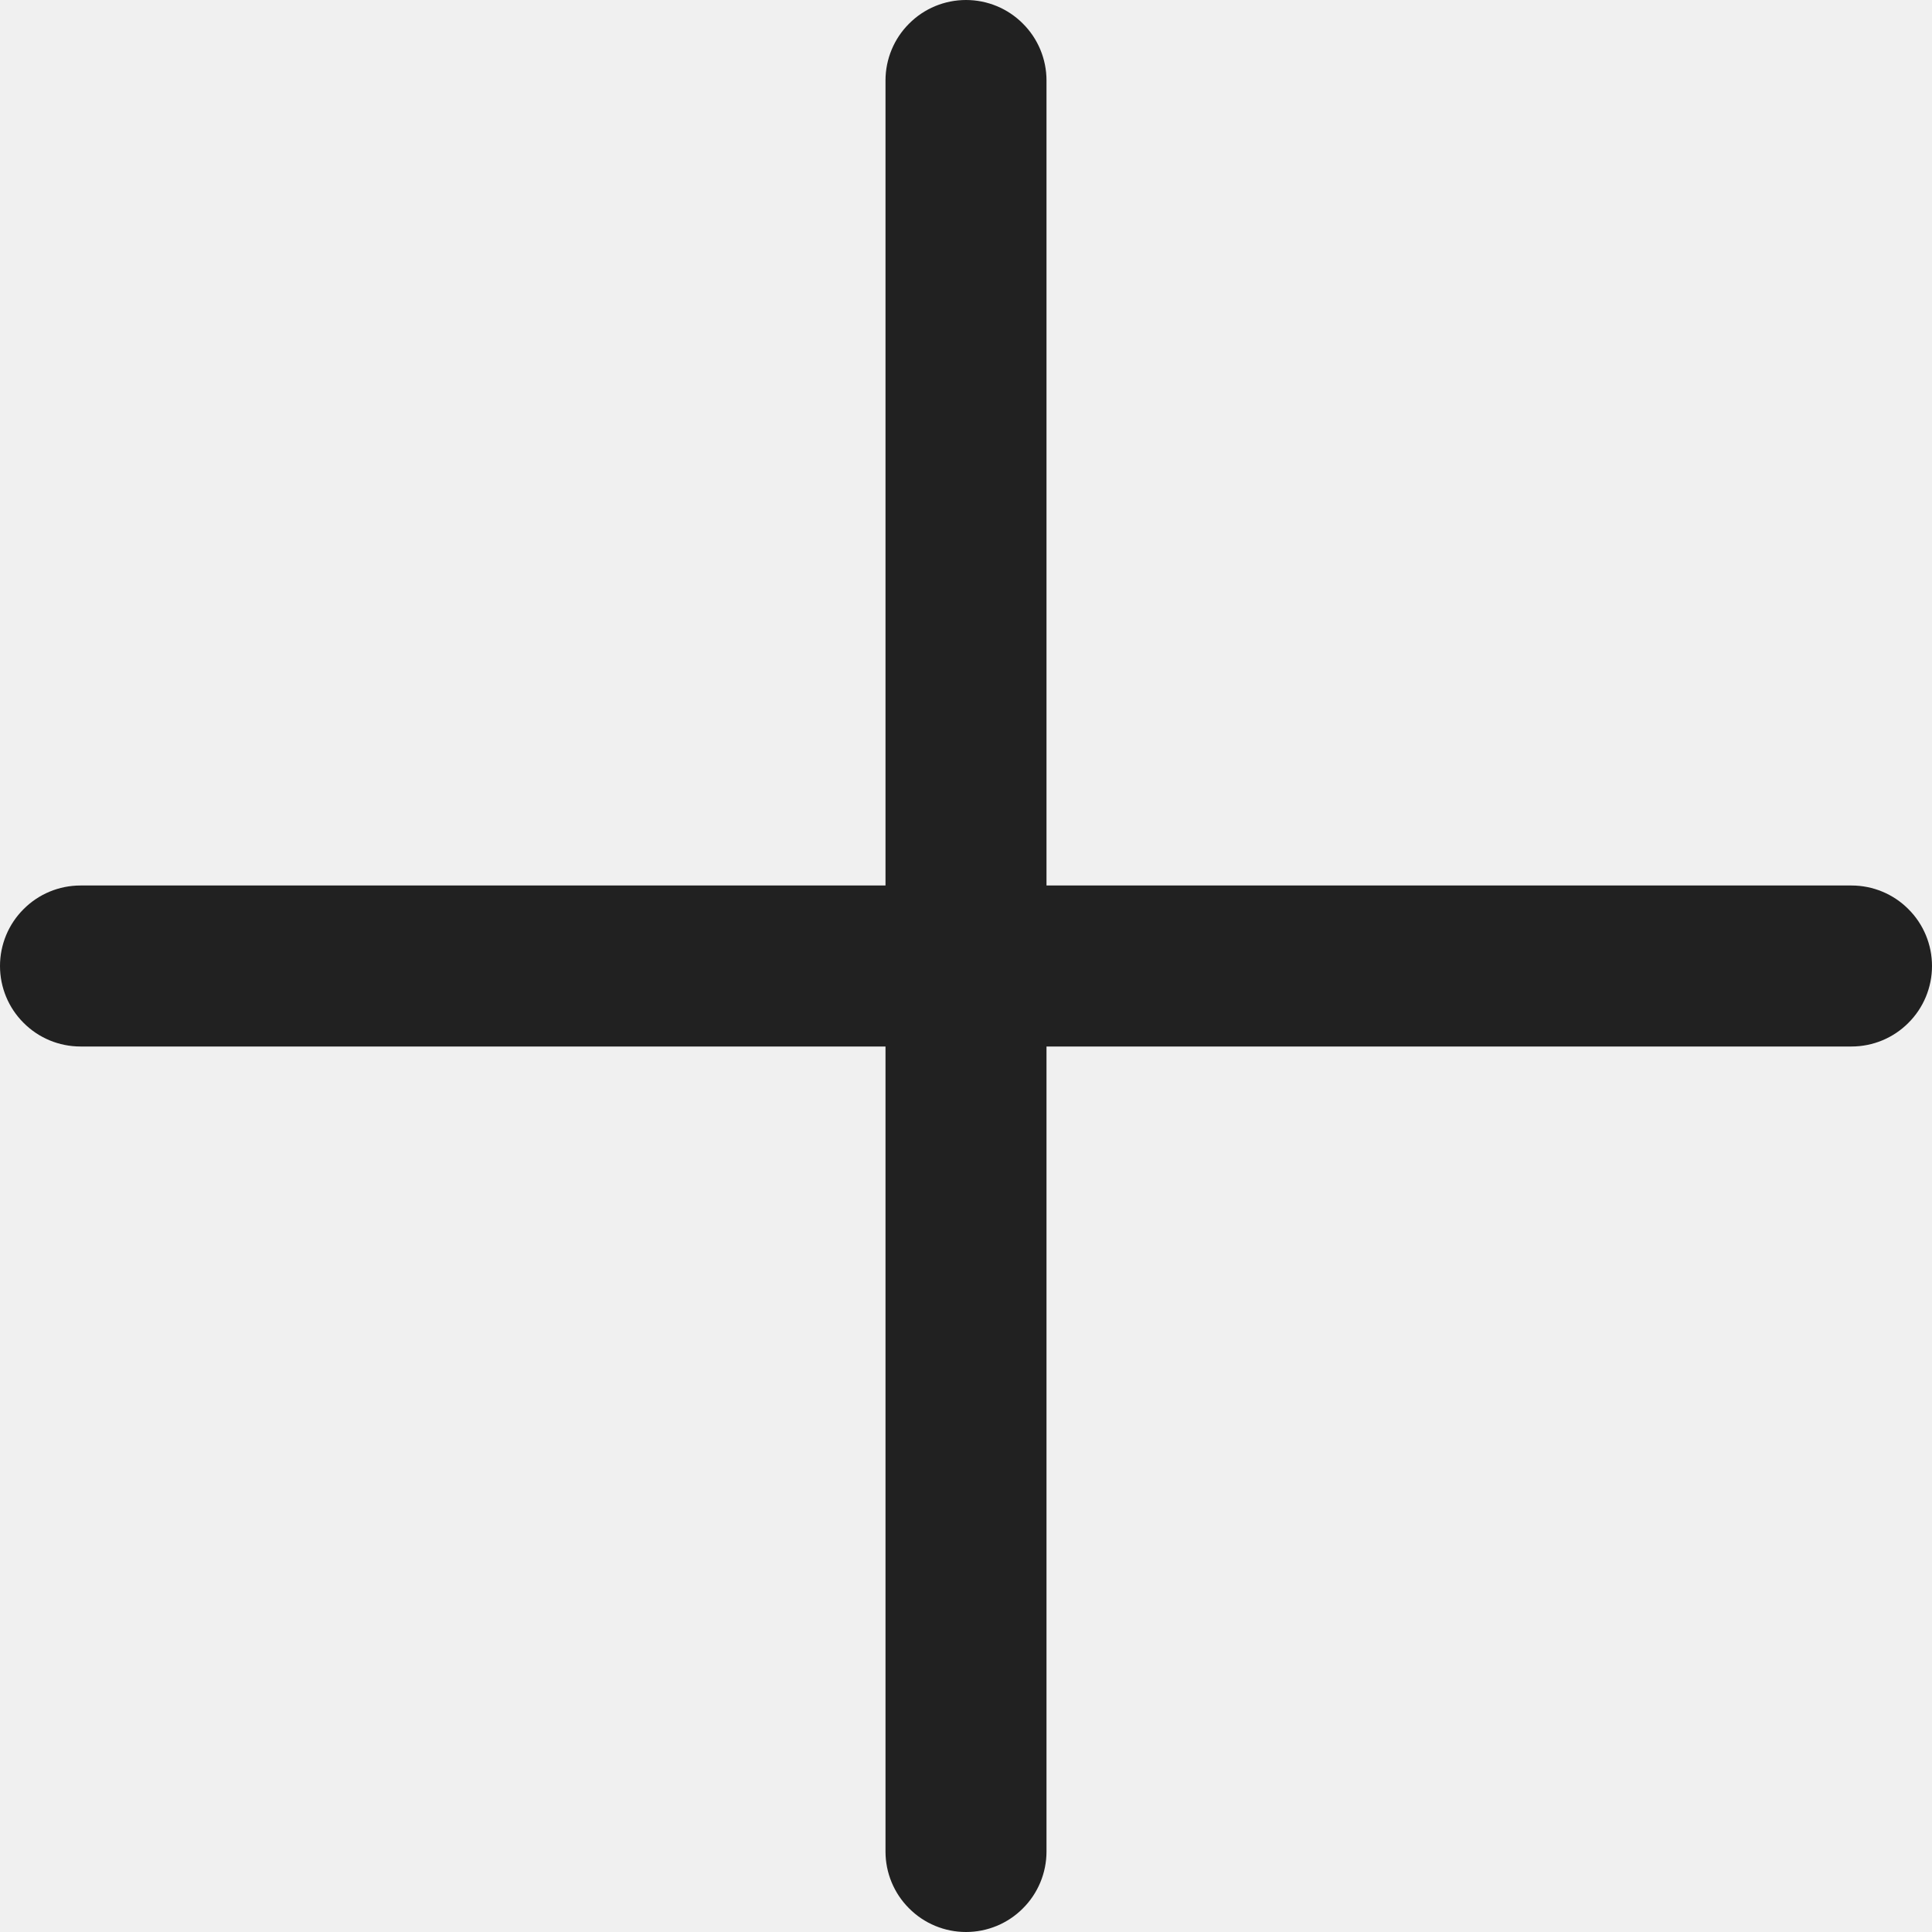
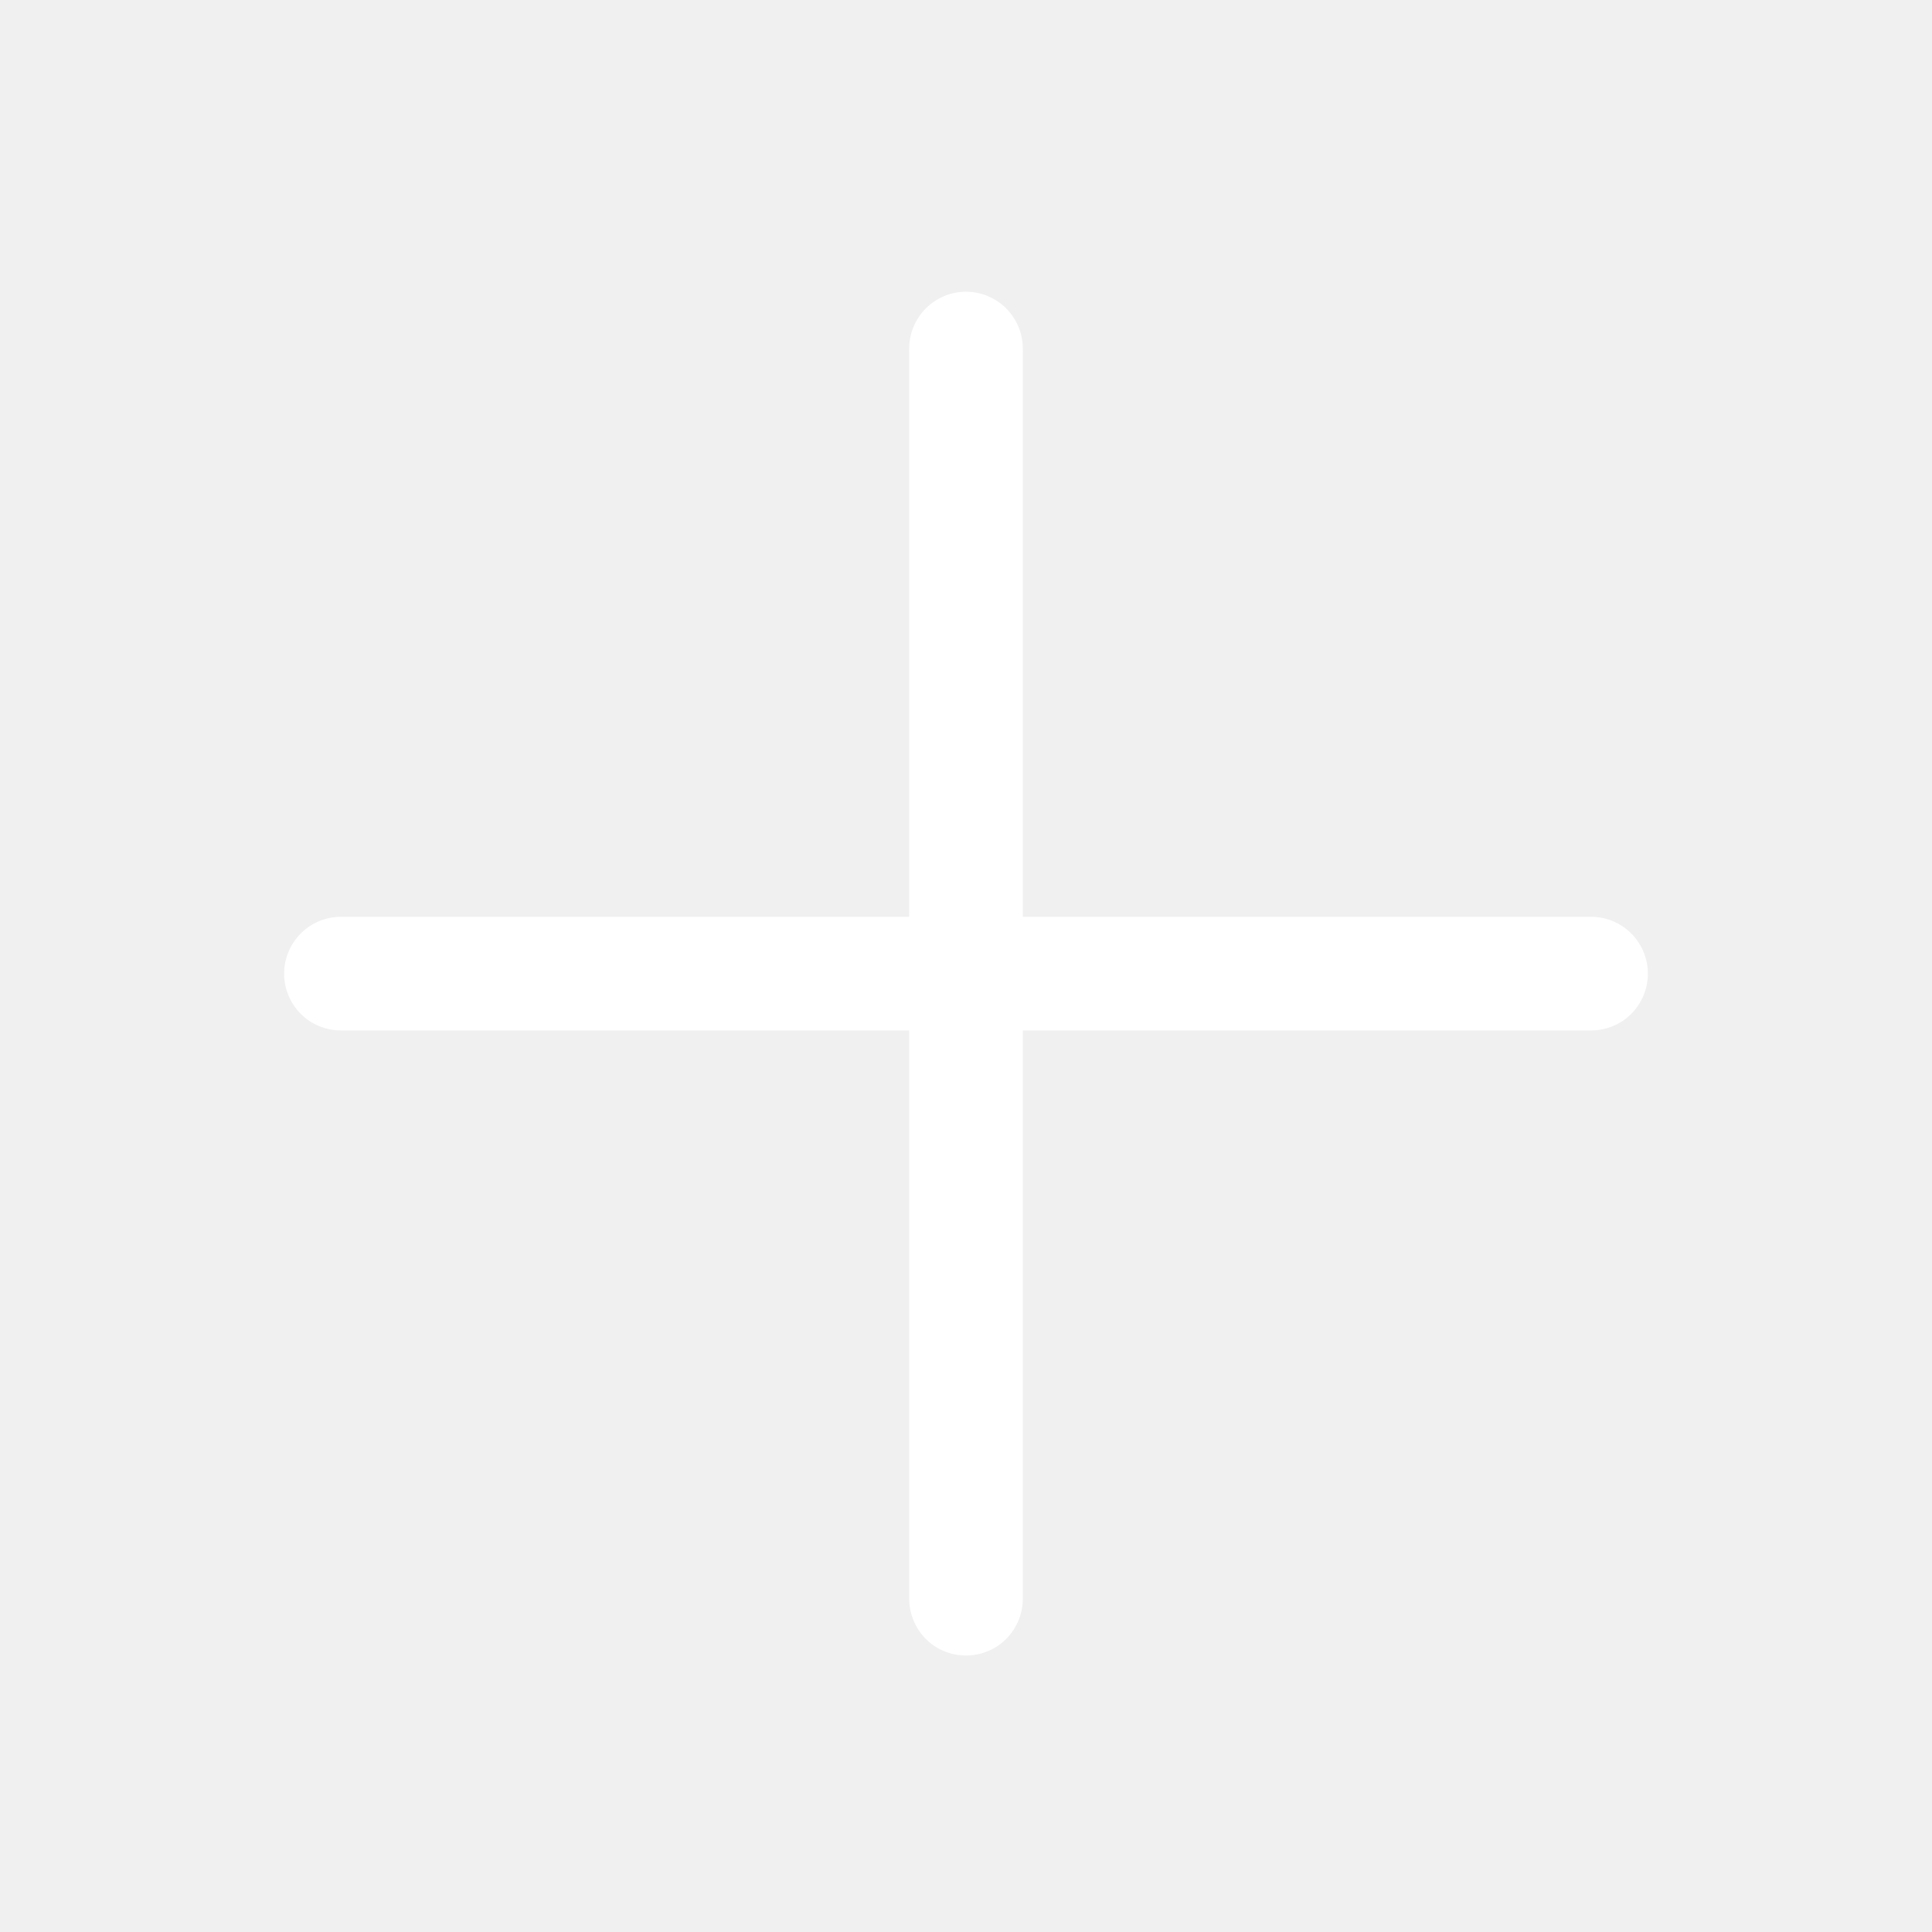
- <svg xmlns="http://www.w3.org/2000/svg" width="18" height="18" viewBox="0 0 18 18" fill="none">
-   <path d="M18 9C18 9.199 17.921 9.39 17.78 9.53C17.64 9.671 17.449 9.75 17.25 9.75H9.75V17.25C9.75 17.449 9.671 17.64 9.53 17.78C9.39 17.921 9.199 18 9 18C8.801 18 8.61 17.921 8.47 17.78C8.329 17.64 8.25 17.449 8.25 17.25V9.75H0.75C0.551 9.75 0.36 9.671 0.22 9.53C0.079 9.39 0 9.199 0 9C0 8.801 0.079 8.61 0.22 8.47C0.36 8.329 0.551 8.25 0.75 8.25H8.25V0.75C8.25 0.551 8.329 0.36 8.47 0.22C8.61 0.079 8.801 0 9 0C9.199 0 9.39 0.079 9.53 0.22C9.671 0.36 9.75 0.551 9.75 0.75V8.25H17.25C17.449 8.25 17.64 8.329 17.78 8.47C17.921 8.61 18 8.801 18 9Z" fill="#212121" />
+ <svg xmlns="http://www.w3.org/2000/svg" width="17" height="17" viewBox="0 0 17 17" fill="none">
+   <path d="M14.5 8.567C14.5 8.7 14.447 8.827 14.354 8.921C14.26 9.015 14.133 9.067 14 9.067H9V14.067C9 14.2 8.947 14.327 8.854 14.421C8.76 14.515 8.633 14.567 8.5 14.567C8.367 14.567 8.24 14.515 8.146 14.421C8.053 14.327 8 14.2 8 14.067V9.067H3C2.867 9.067 2.74 9.015 2.646 8.921C2.553 8.827 2.5 8.7 2.5 8.567C2.5 8.435 2.553 8.308 2.646 8.214C2.74 8.12 2.867 8.067 3 8.067H8V3.067C8 2.935 8.053 2.808 8.146 2.714C8.24 2.62 8.367 2.567 8.5 2.567C8.633 2.567 8.76 2.62 8.854 2.714C8.947 2.808 9 2.935 9 3.067V8.067H14C14.133 8.067 14.26 8.12 14.354 8.214C14.447 8.308 14.5 8.435 14.5 8.567Z" fill="white" />
</svg>
